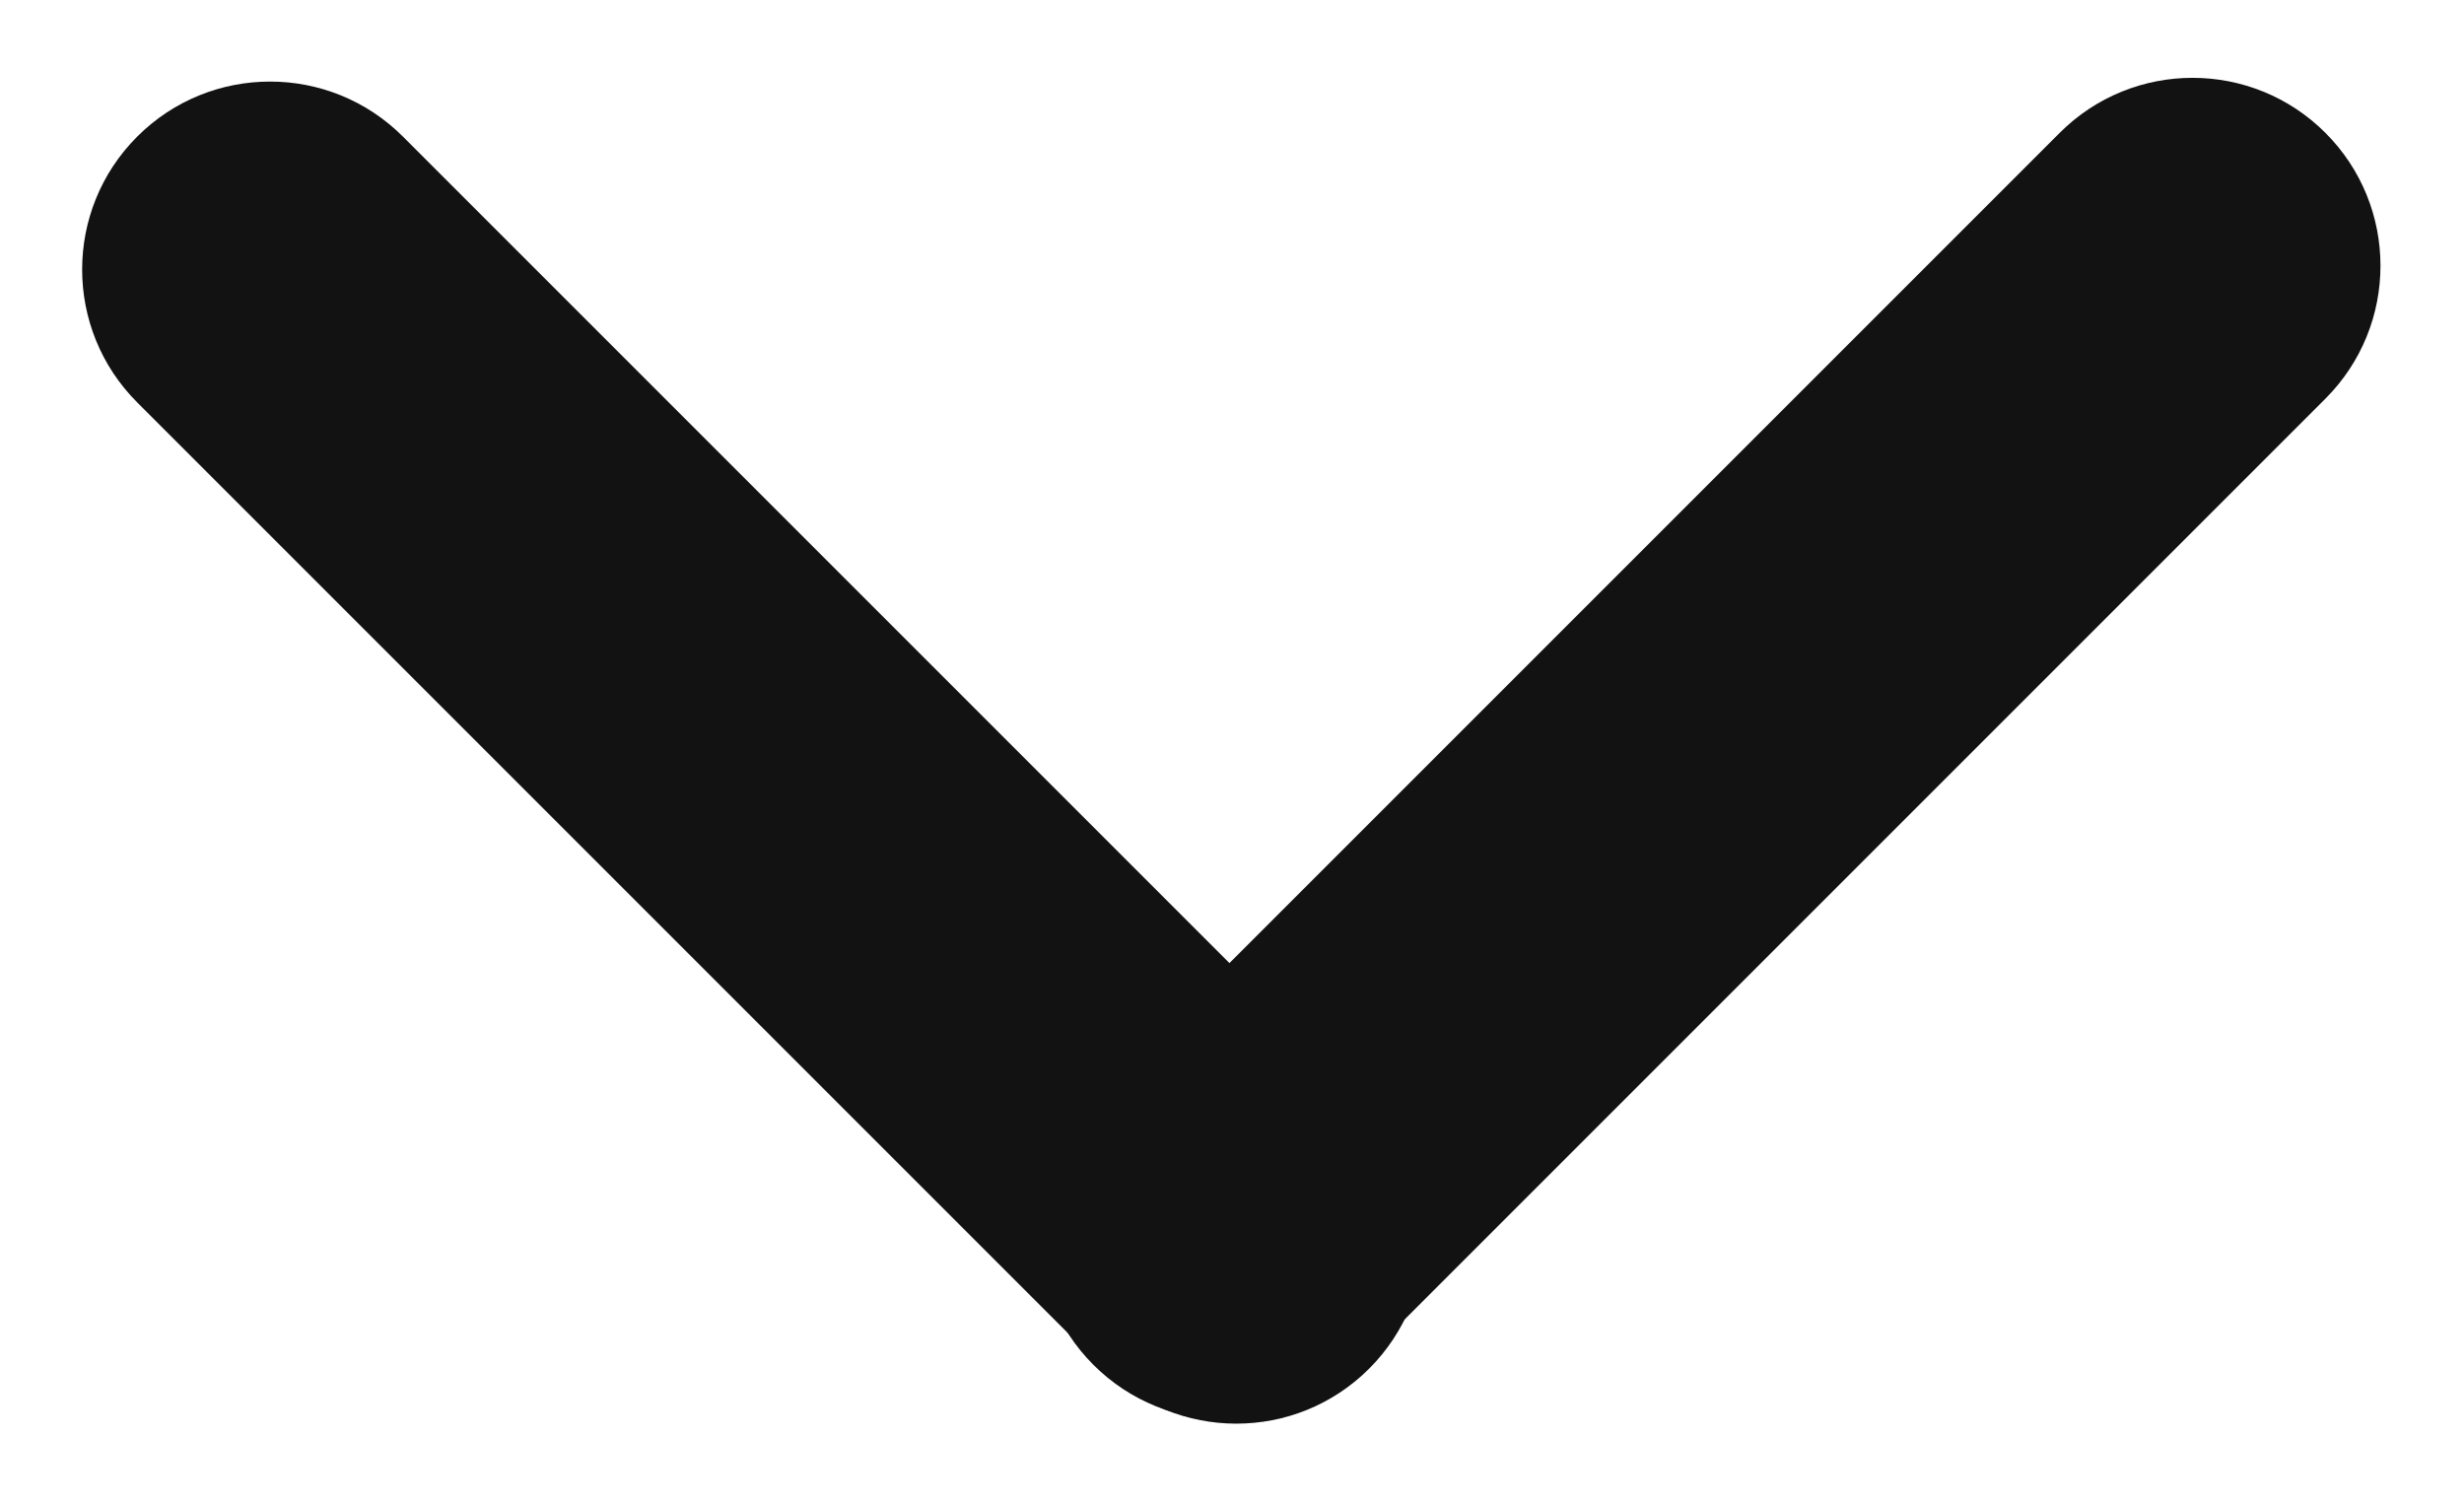
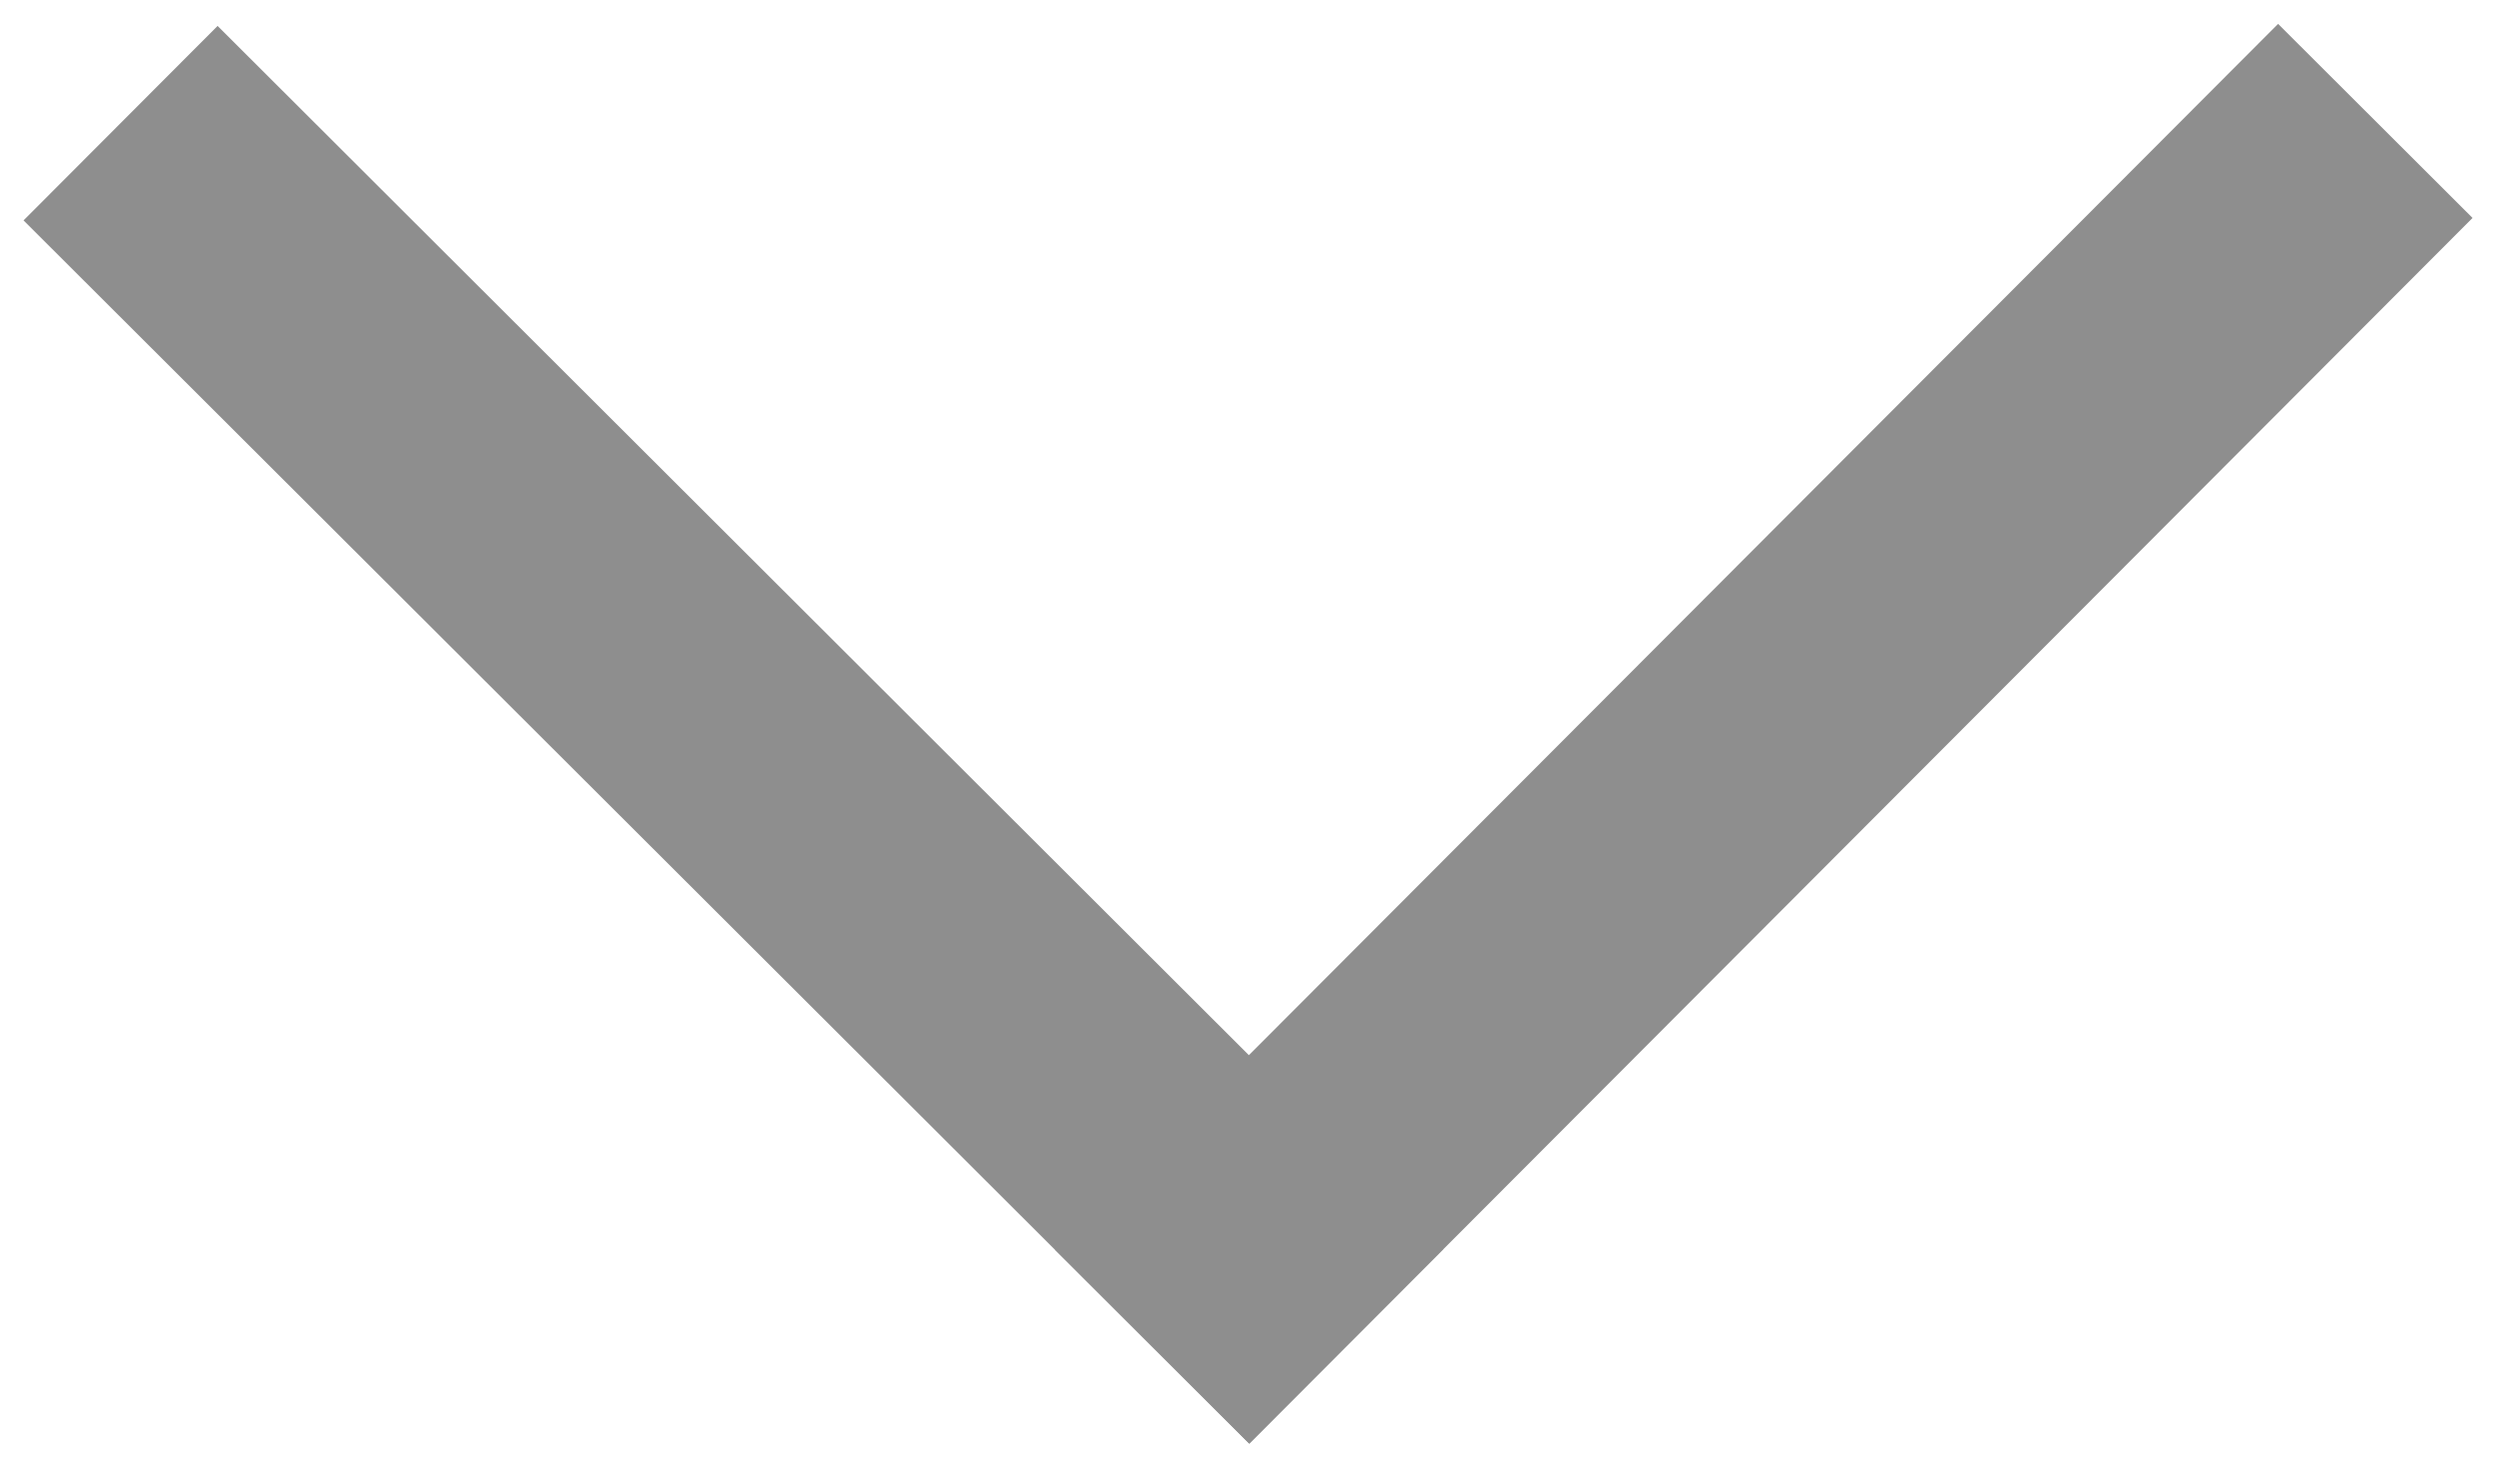
- <svg xmlns="http://www.w3.org/2000/svg" width="118" height="72" viewBox="0 0 118 72" fill="none">
-   <rect x="46" y="59" width="83.439" height="18" rx="9" transform="rotate(-45 46 59)" fill="#121212" />
-   <rect x="12.934" y="0.179" width="83.439" height="18" rx="9" transform="rotate(45 12.9343 0.178711)" fill="#121212" />
+ <svg xmlns="http://www.w3.org/2000/svg" width="51" height="30" viewBox="0 0 51 30" fill="none">
+   <path d="M25.486 29.451L50.44 4.446L46.473 0.487L21.519 25.492L25.486 29.451Z" fill="#8E8E8E" />
+   <path d="M0.48 4.496L25.484 29.45L29.443 25.483L4.439 0.529L0.48 4.496Z" fill="#8E8E8E" />
</svg>
